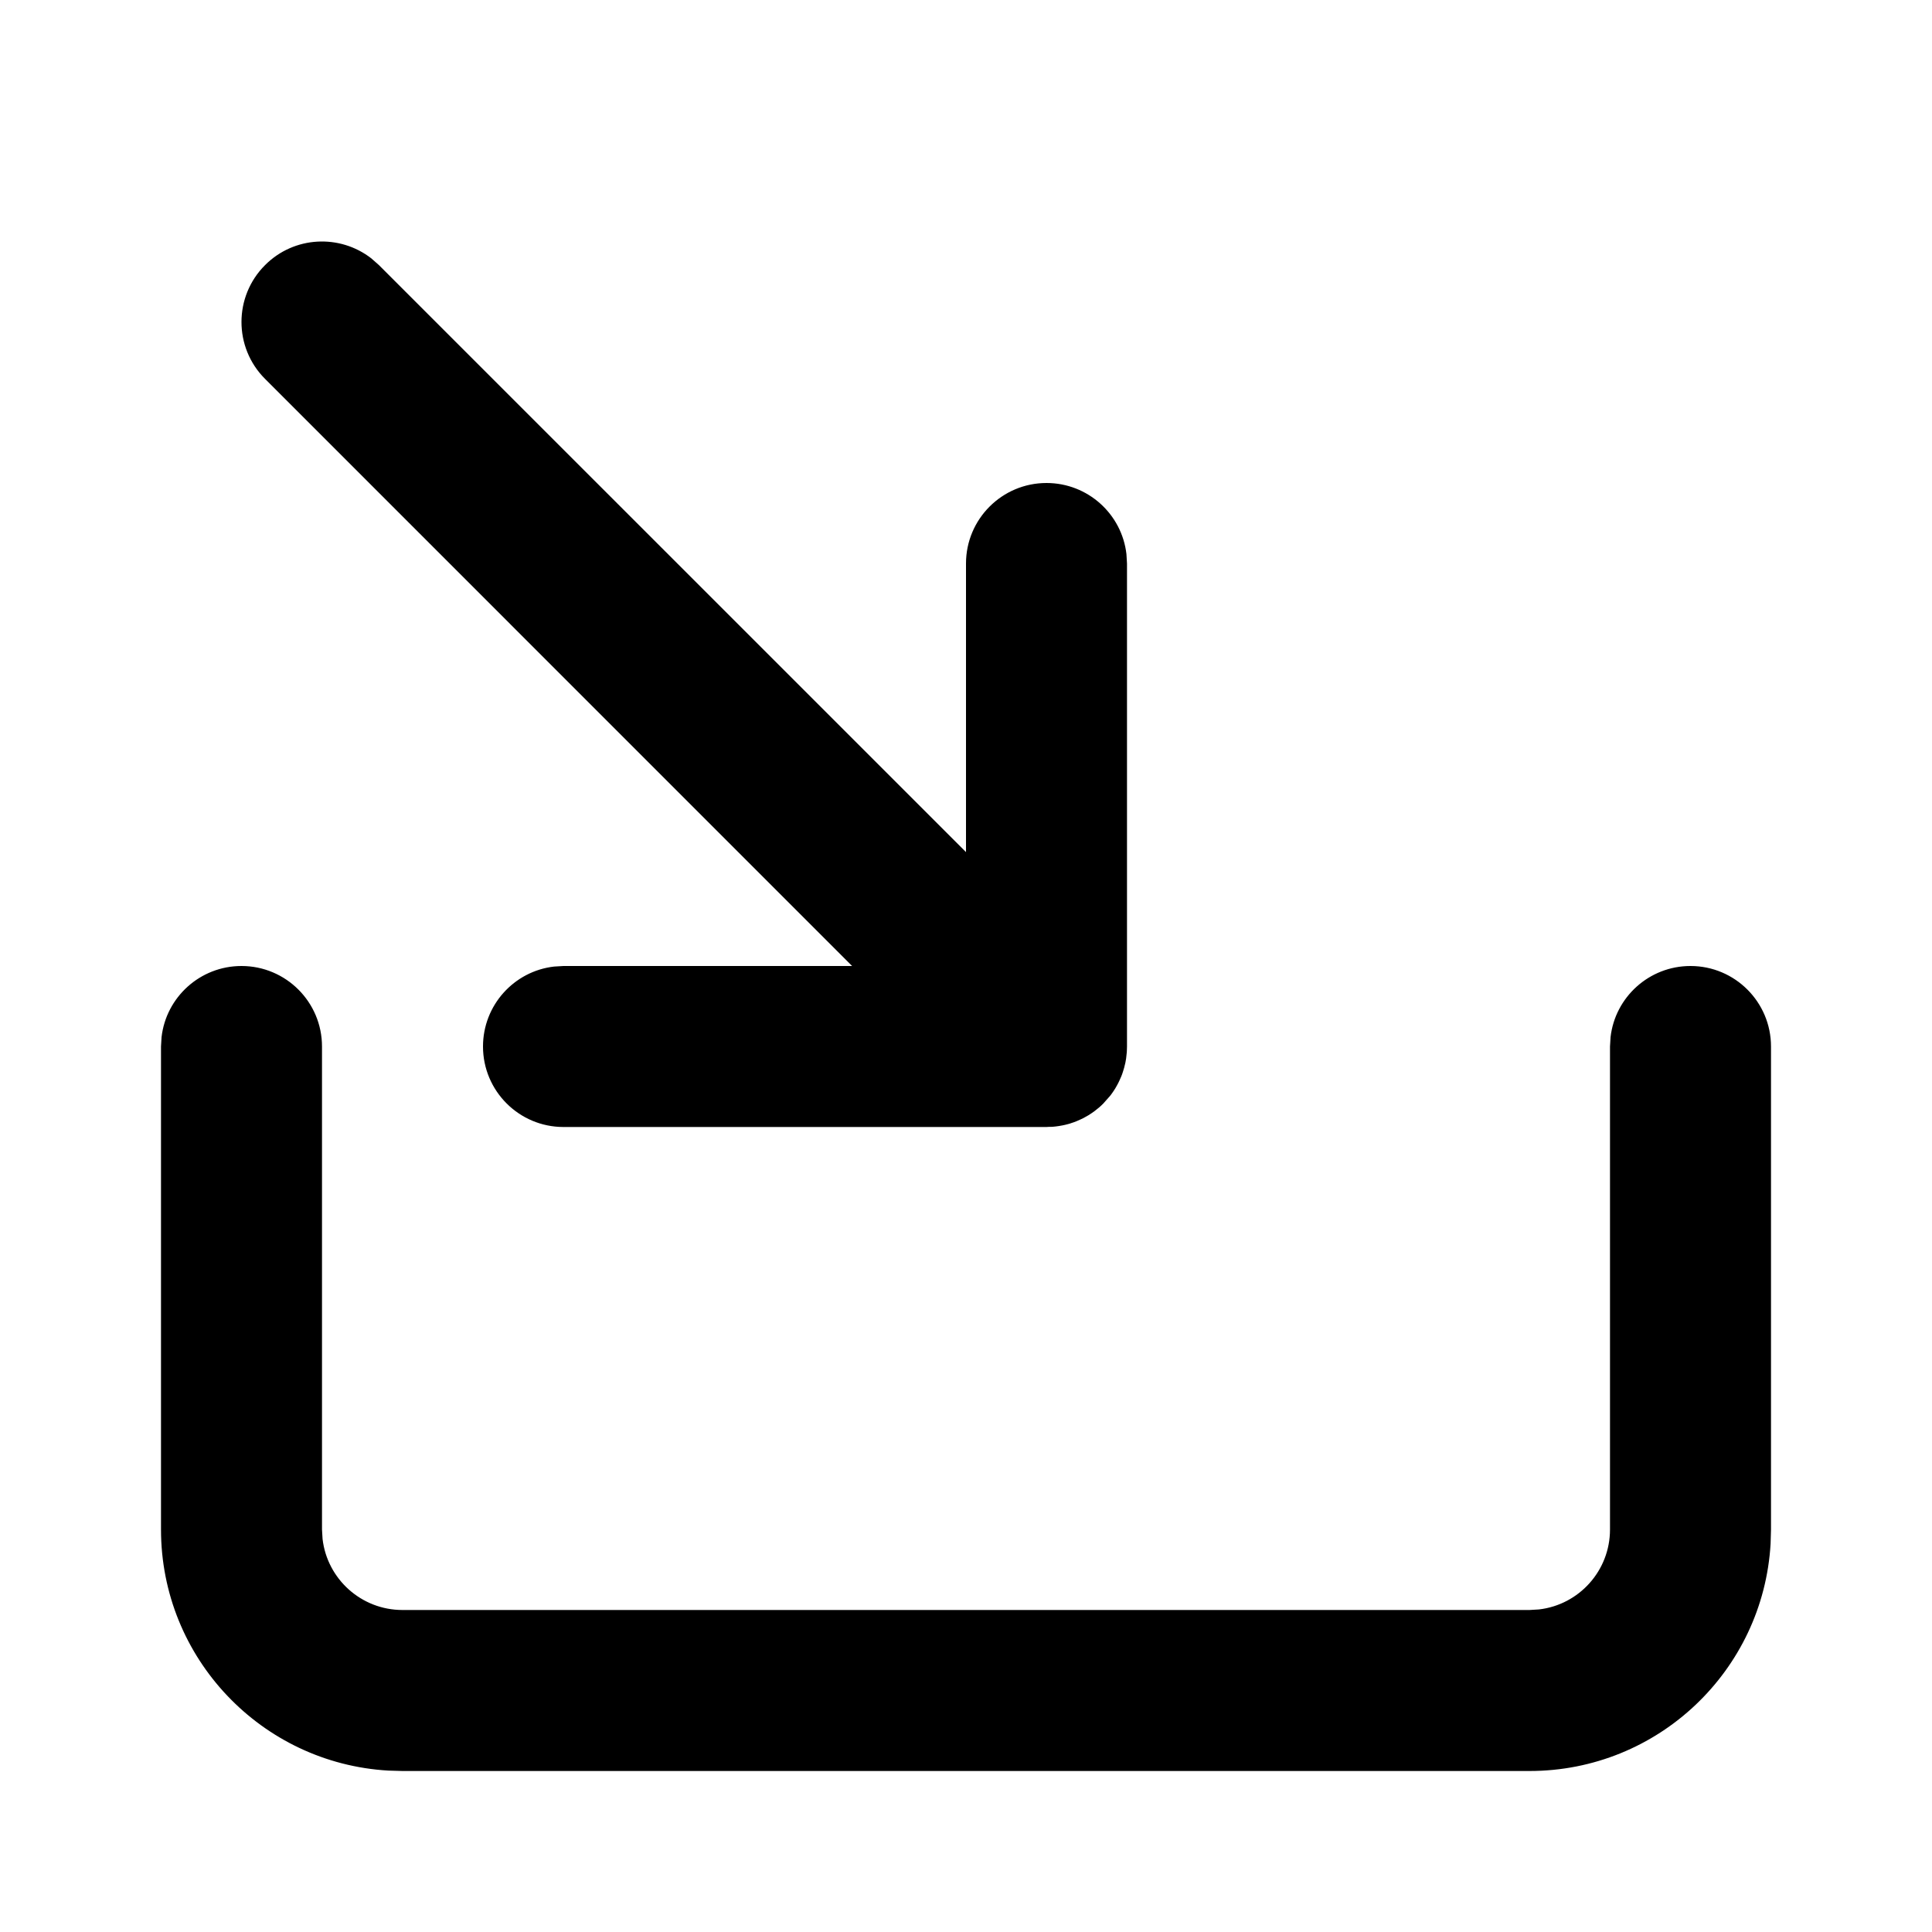
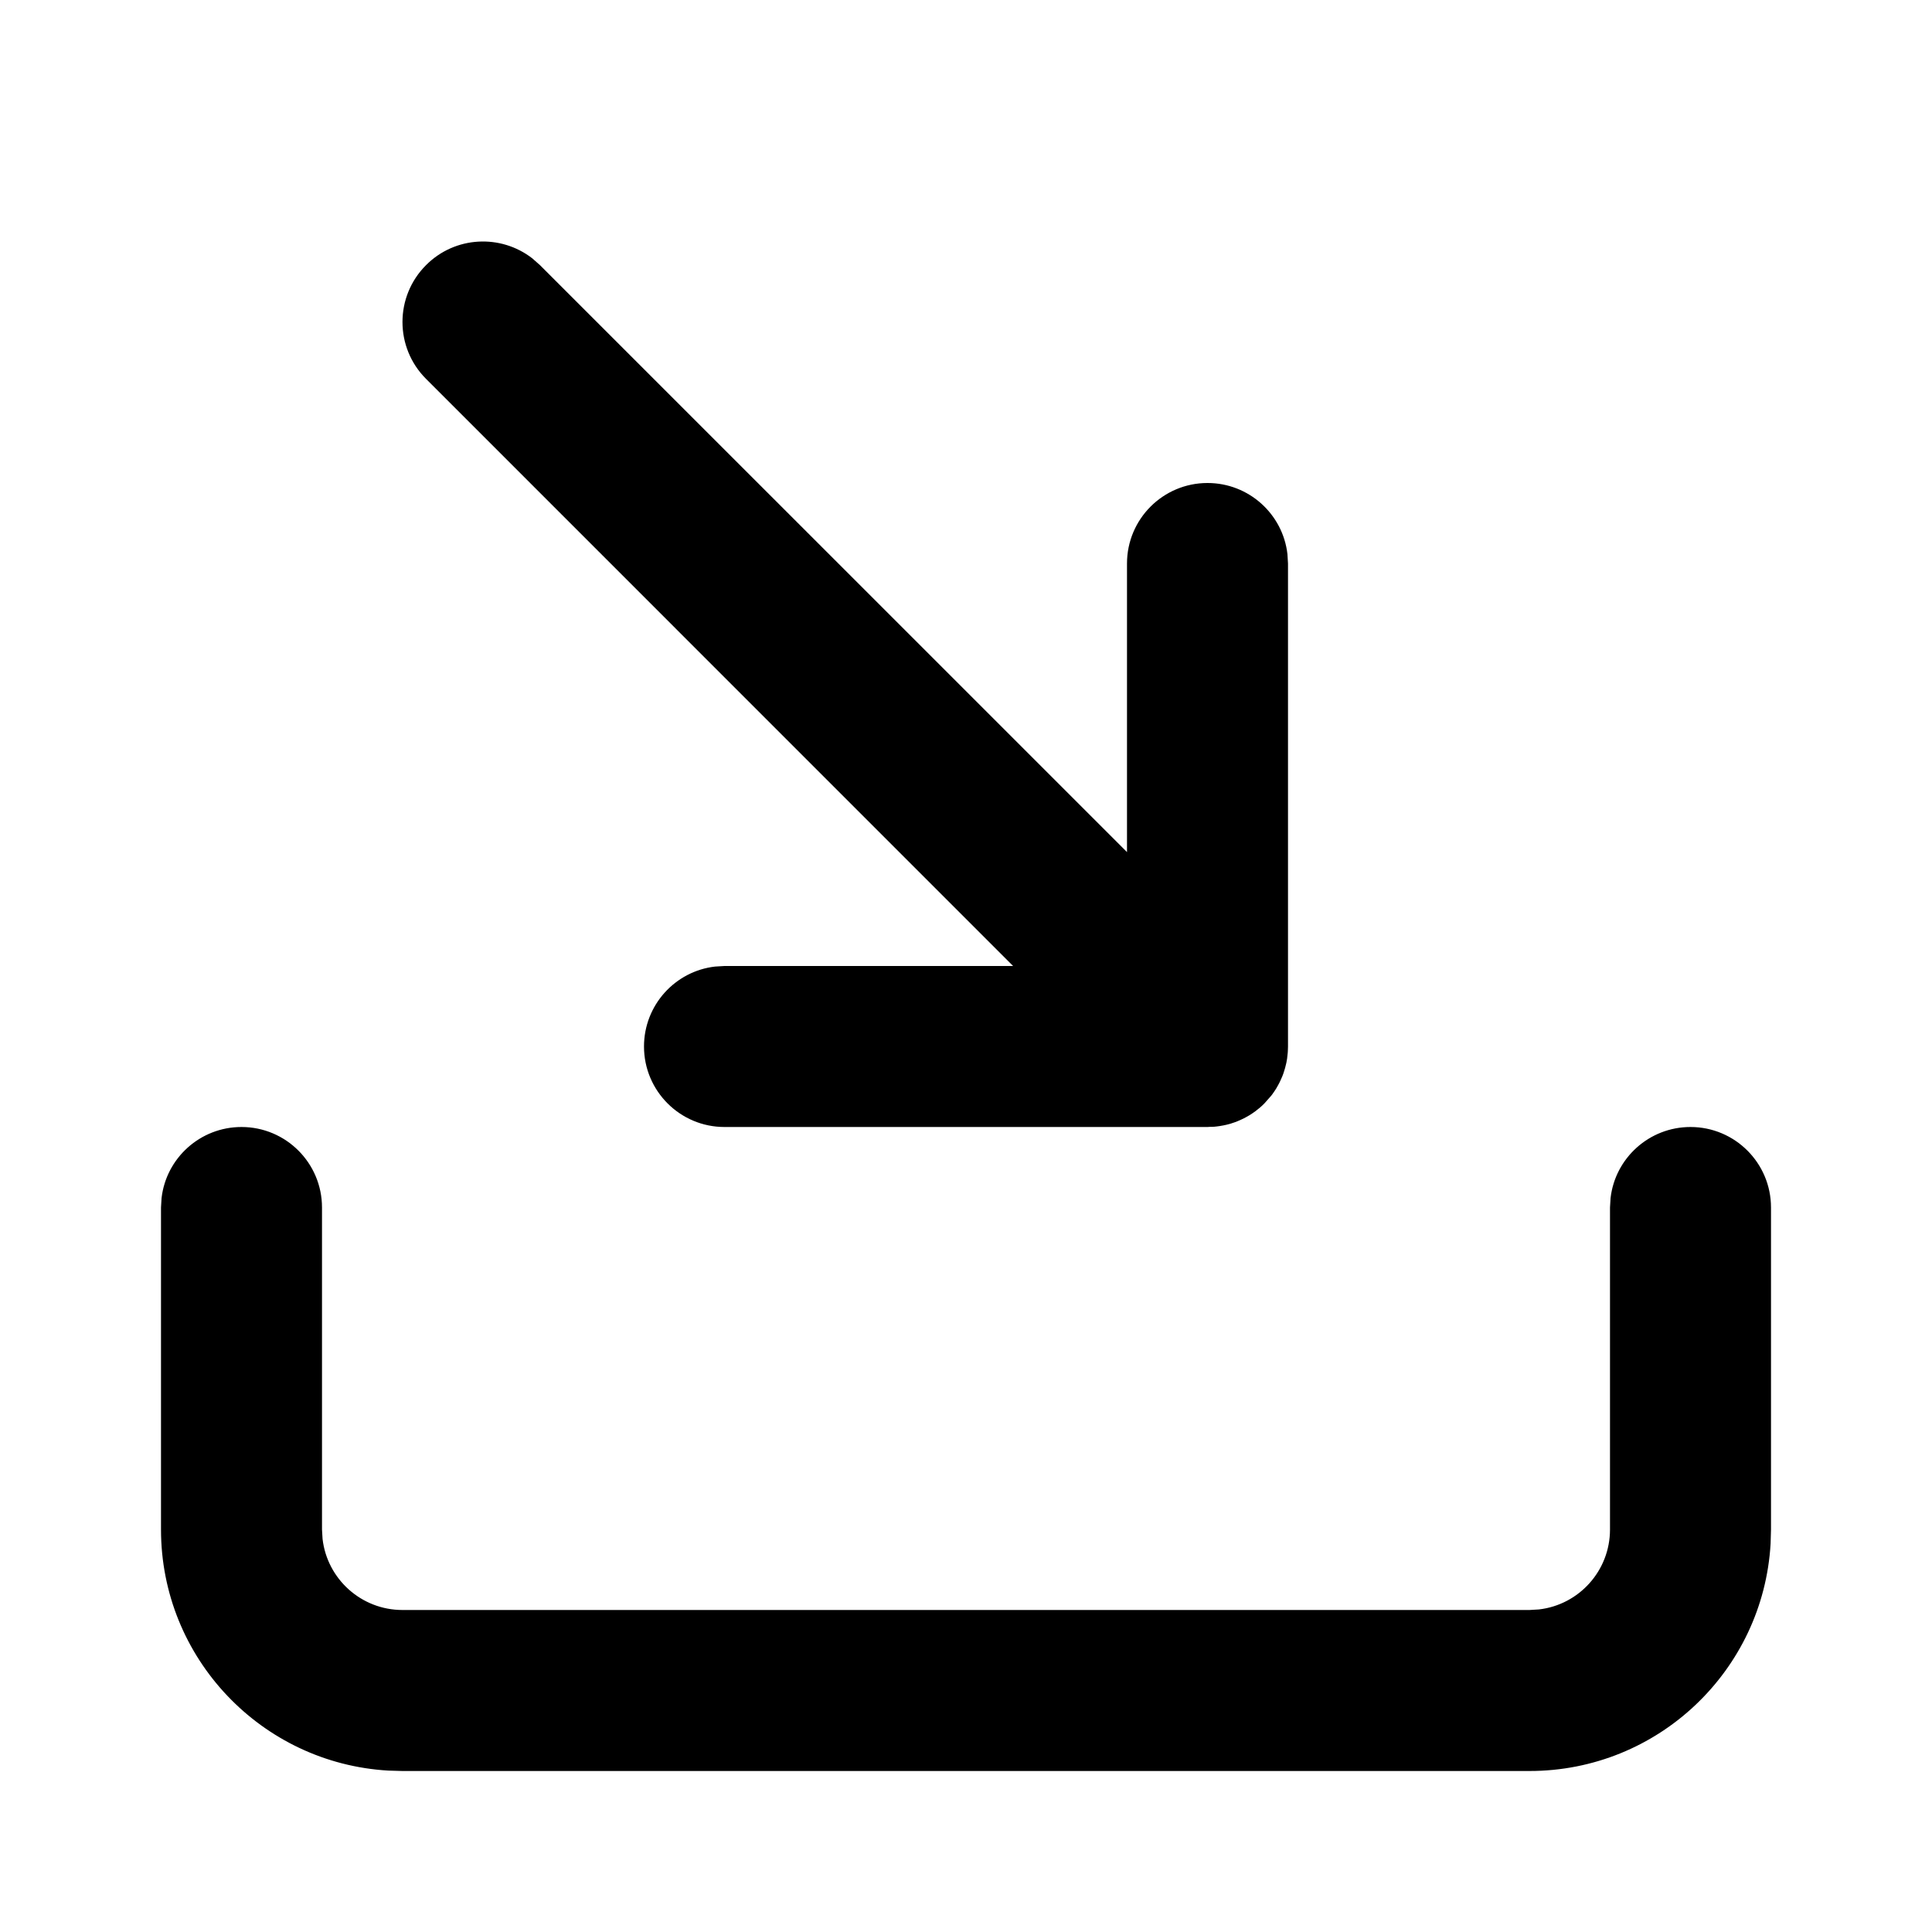
<svg xmlns="http://www.w3.org/2000/svg" width="24" height="24" viewBox="0 0 24 24">
-   <path d="M21,12 C21.552,12 22,12.448 22,13 L22,13 L22,19 L21.995,19.176 C21.904,20.751 20.598,22 19,22 L19,22 L5,22 L4.824,21.995 C3.249,21.904 2,20.598 2,19 L2,19 L2,13 L2.007,12.883 C2.064,12.386 2.487,12 3,12 C3.552,12 4,12.448 4,13 L4,13 L4,19 L4.007,19.117 C4.064,19.614 4.487,20 5,20 L5,20 L19,20 L19.117,19.993 C19.614,19.936 20,19.513 20,19 L20,19 L20,13 L20.007,12.883 C20.064,12.386 20.487,12 21,12 Z M13.998,13.059 L13.997,13.075 L13.989,13.149 L13.989,13.149 C13.986,13.166 13.983,13.183 13.98,13.201 C13.975,13.223 13.97,13.244 13.964,13.266 C13.96,13.281 13.955,13.297 13.95,13.312 C13.944,13.332 13.937,13.352 13.929,13.371 L13.906,13.423 L13.906,13.423 C13.897,13.444 13.886,13.464 13.875,13.484 C13.869,13.496 13.861,13.509 13.854,13.521 C13.838,13.546 13.822,13.571 13.804,13.595 C13.799,13.601 13.795,13.607 13.79,13.613 L13.707,13.707 L13.707,13.707 L13.623,13.78 L13.707,13.707 C13.672,13.743 13.634,13.775 13.595,13.804 C13.571,13.822 13.546,13.838 13.521,13.854 L13.484,13.875 L13.484,13.875 C13.464,13.886 13.444,13.897 13.423,13.906 L13.371,13.929 L13.371,13.929 C13.352,13.937 13.332,13.944 13.312,13.95 L13.292,13.957 L13.292,13.957 L13.271,13.963 C13.247,13.97 13.223,13.975 13.199,13.98 L13.176,13.984 L13.176,13.984 L13.154,13.988 C13.142,13.99 13.129,13.992 13.117,13.993 L13.08,13.997 C13.073,13.997 13.066,13.998 13.059,13.998 L13.033,13.998 L13,14 L7,14 C6.448,14 6,13.552 6,13 C6,12.487 6.386,12.064 6.883,12.007 L7,12 L10.585,12 L3.293,4.707 C2.902,4.317 2.902,3.683 3.293,3.293 C3.653,2.932 4.221,2.905 4.613,3.21 L4.707,3.293 L12,10.585 L12,7 C12,6.448 12.448,6 13,6 C13.513,6 13.936,6.386 13.993,6.883 L14,7 L14,13 L13.999,13.032 L13.998,13.059 Z" />
+   <path d="M21,14 C21.552,14 22,14.448 22,15 L22,15 L22,19 L21.995,19.176 C21.904,20.751 20.598,22 19,22 L19,22 L5,22 L4.824,21.995 C3.249,21.904 2,20.598 2,19 L2,19 L2,15 L2.007,14.883 C2.064,14.386 2.487,14 3,14 C3.552,14 4,14.448 4,15 L4,15 L4,19 L4.007,19.117 C4.064,19.614 4.487,20 5,20 L5,20 L19,20 L19.117,19.993 C19.614,19.936 20,19.513 20,19 L20,19 L20,15 L20.007,14.883 C20.064,14.386 20.487,14 21,14 Z M15.998,13.059 L15.997,13.075 L15.989,13.149 L15.989,13.149 C15.986,13.166 15.983,13.183 15.98,13.201 C15.975,13.223 15.97,13.244 15.964,13.266 C15.96,13.281 15.955,13.297 15.95,13.312 C15.944,13.332 15.937,13.352 15.929,13.371 L15.906,13.423 L15.906,13.423 C15.897,13.444 15.886,13.464 15.875,13.484 C15.869,13.496 15.861,13.509 15.854,13.521 C15.838,13.546 15.822,13.571 15.804,13.595 C15.799,13.601 15.795,13.607 15.79,13.613 L15.707,13.707 L15.707,13.707 L15.623,13.78 L15.707,13.707 C15.672,13.743 15.634,13.775 15.595,13.804 C15.571,13.822 15.546,13.838 15.521,13.854 L15.484,13.875 L15.484,13.875 C15.464,13.886 15.444,13.897 15.423,13.906 L15.371,13.929 L15.371,13.929 C15.352,13.937 15.332,13.944 15.312,13.95 L15.292,13.957 L15.292,13.957 L15.271,13.963 C15.247,13.97 15.223,13.975 15.199,13.98 L15.176,13.984 L15.176,13.984 L15.154,13.988 C15.142,13.99 15.129,13.992 15.117,13.993 L15.08,13.997 C15.073,13.997 15.066,13.998 15.059,13.998 L15.033,13.998 L15,14 L9,14 C8.448,14 8,13.552 8,13 C8,12.487 8.386,12.064 8.883,12.007 L9,12 L12.585,12 L5.293,4.707 C4.902,4.317 4.902,3.683 5.293,3.293 C5.653,2.932 6.221,2.905 6.613,3.21 L6.707,3.293 L14,10.585 L14,7 C14,6.448 14.448,6 15,6 C15.513,6 15.936,6.386 15.993,6.883 L16,7 L16,13 L15.999,13.032 L15.998,13.059 Z" />
</svg>
